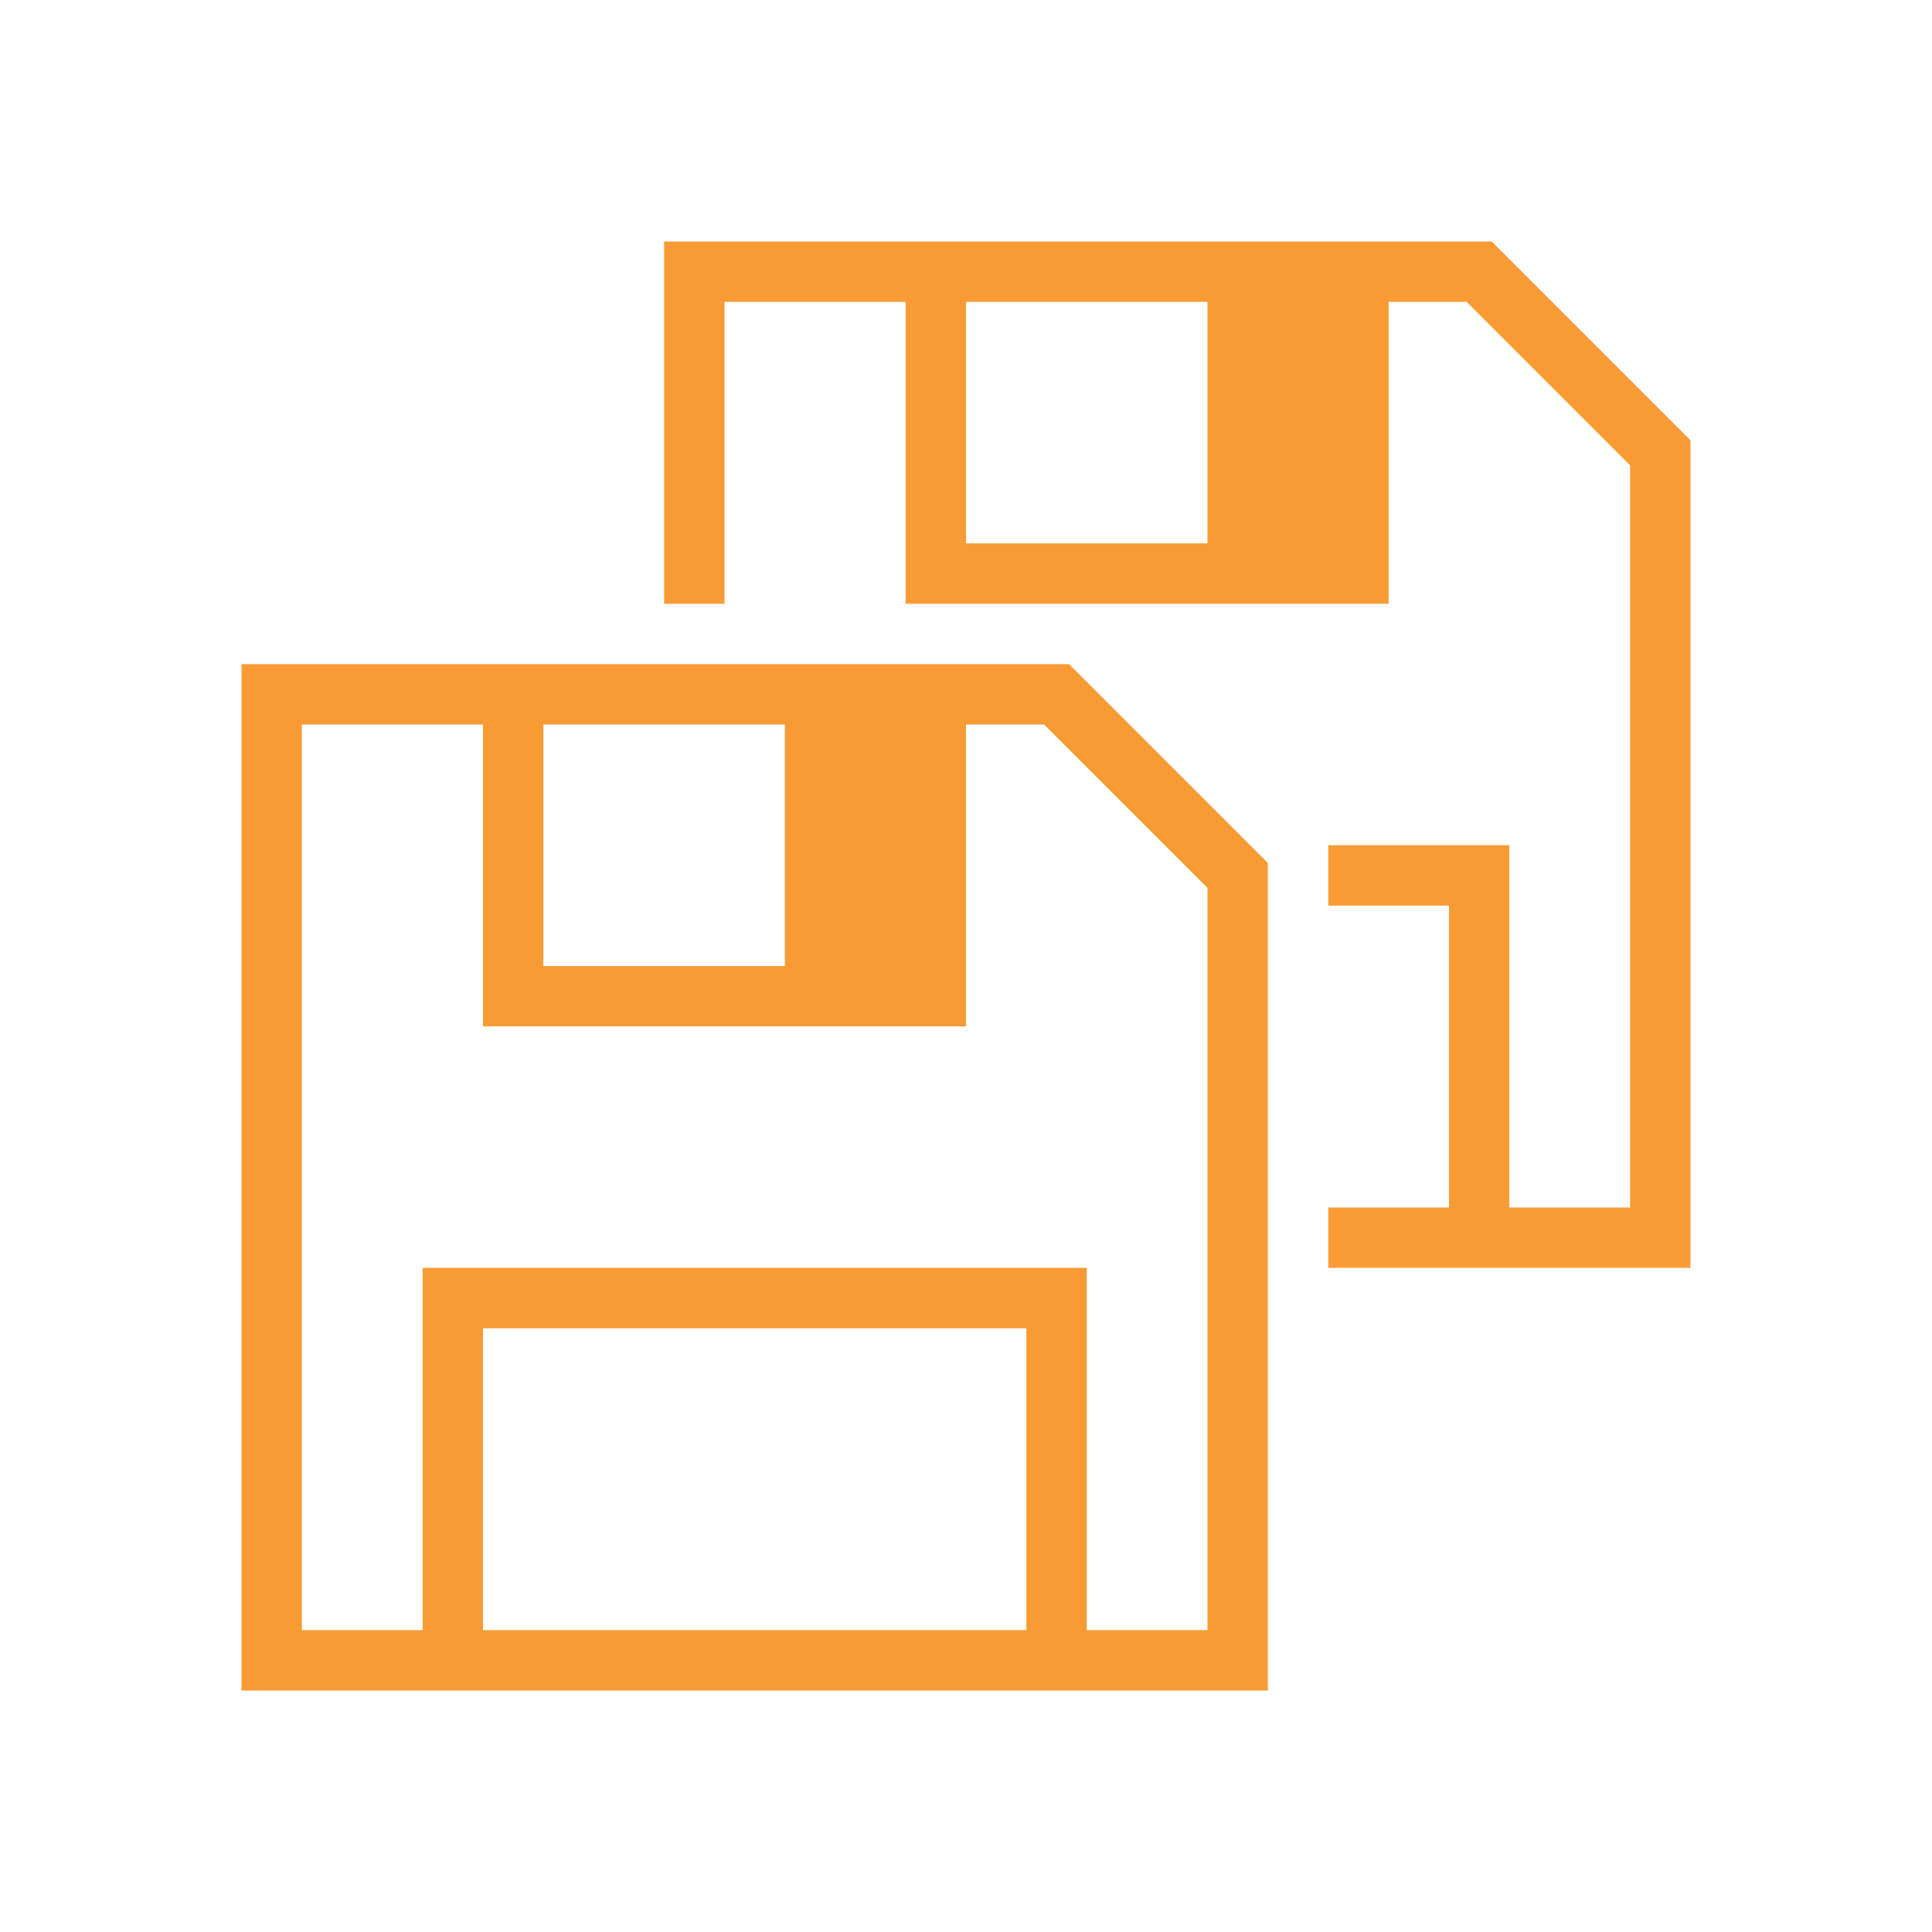
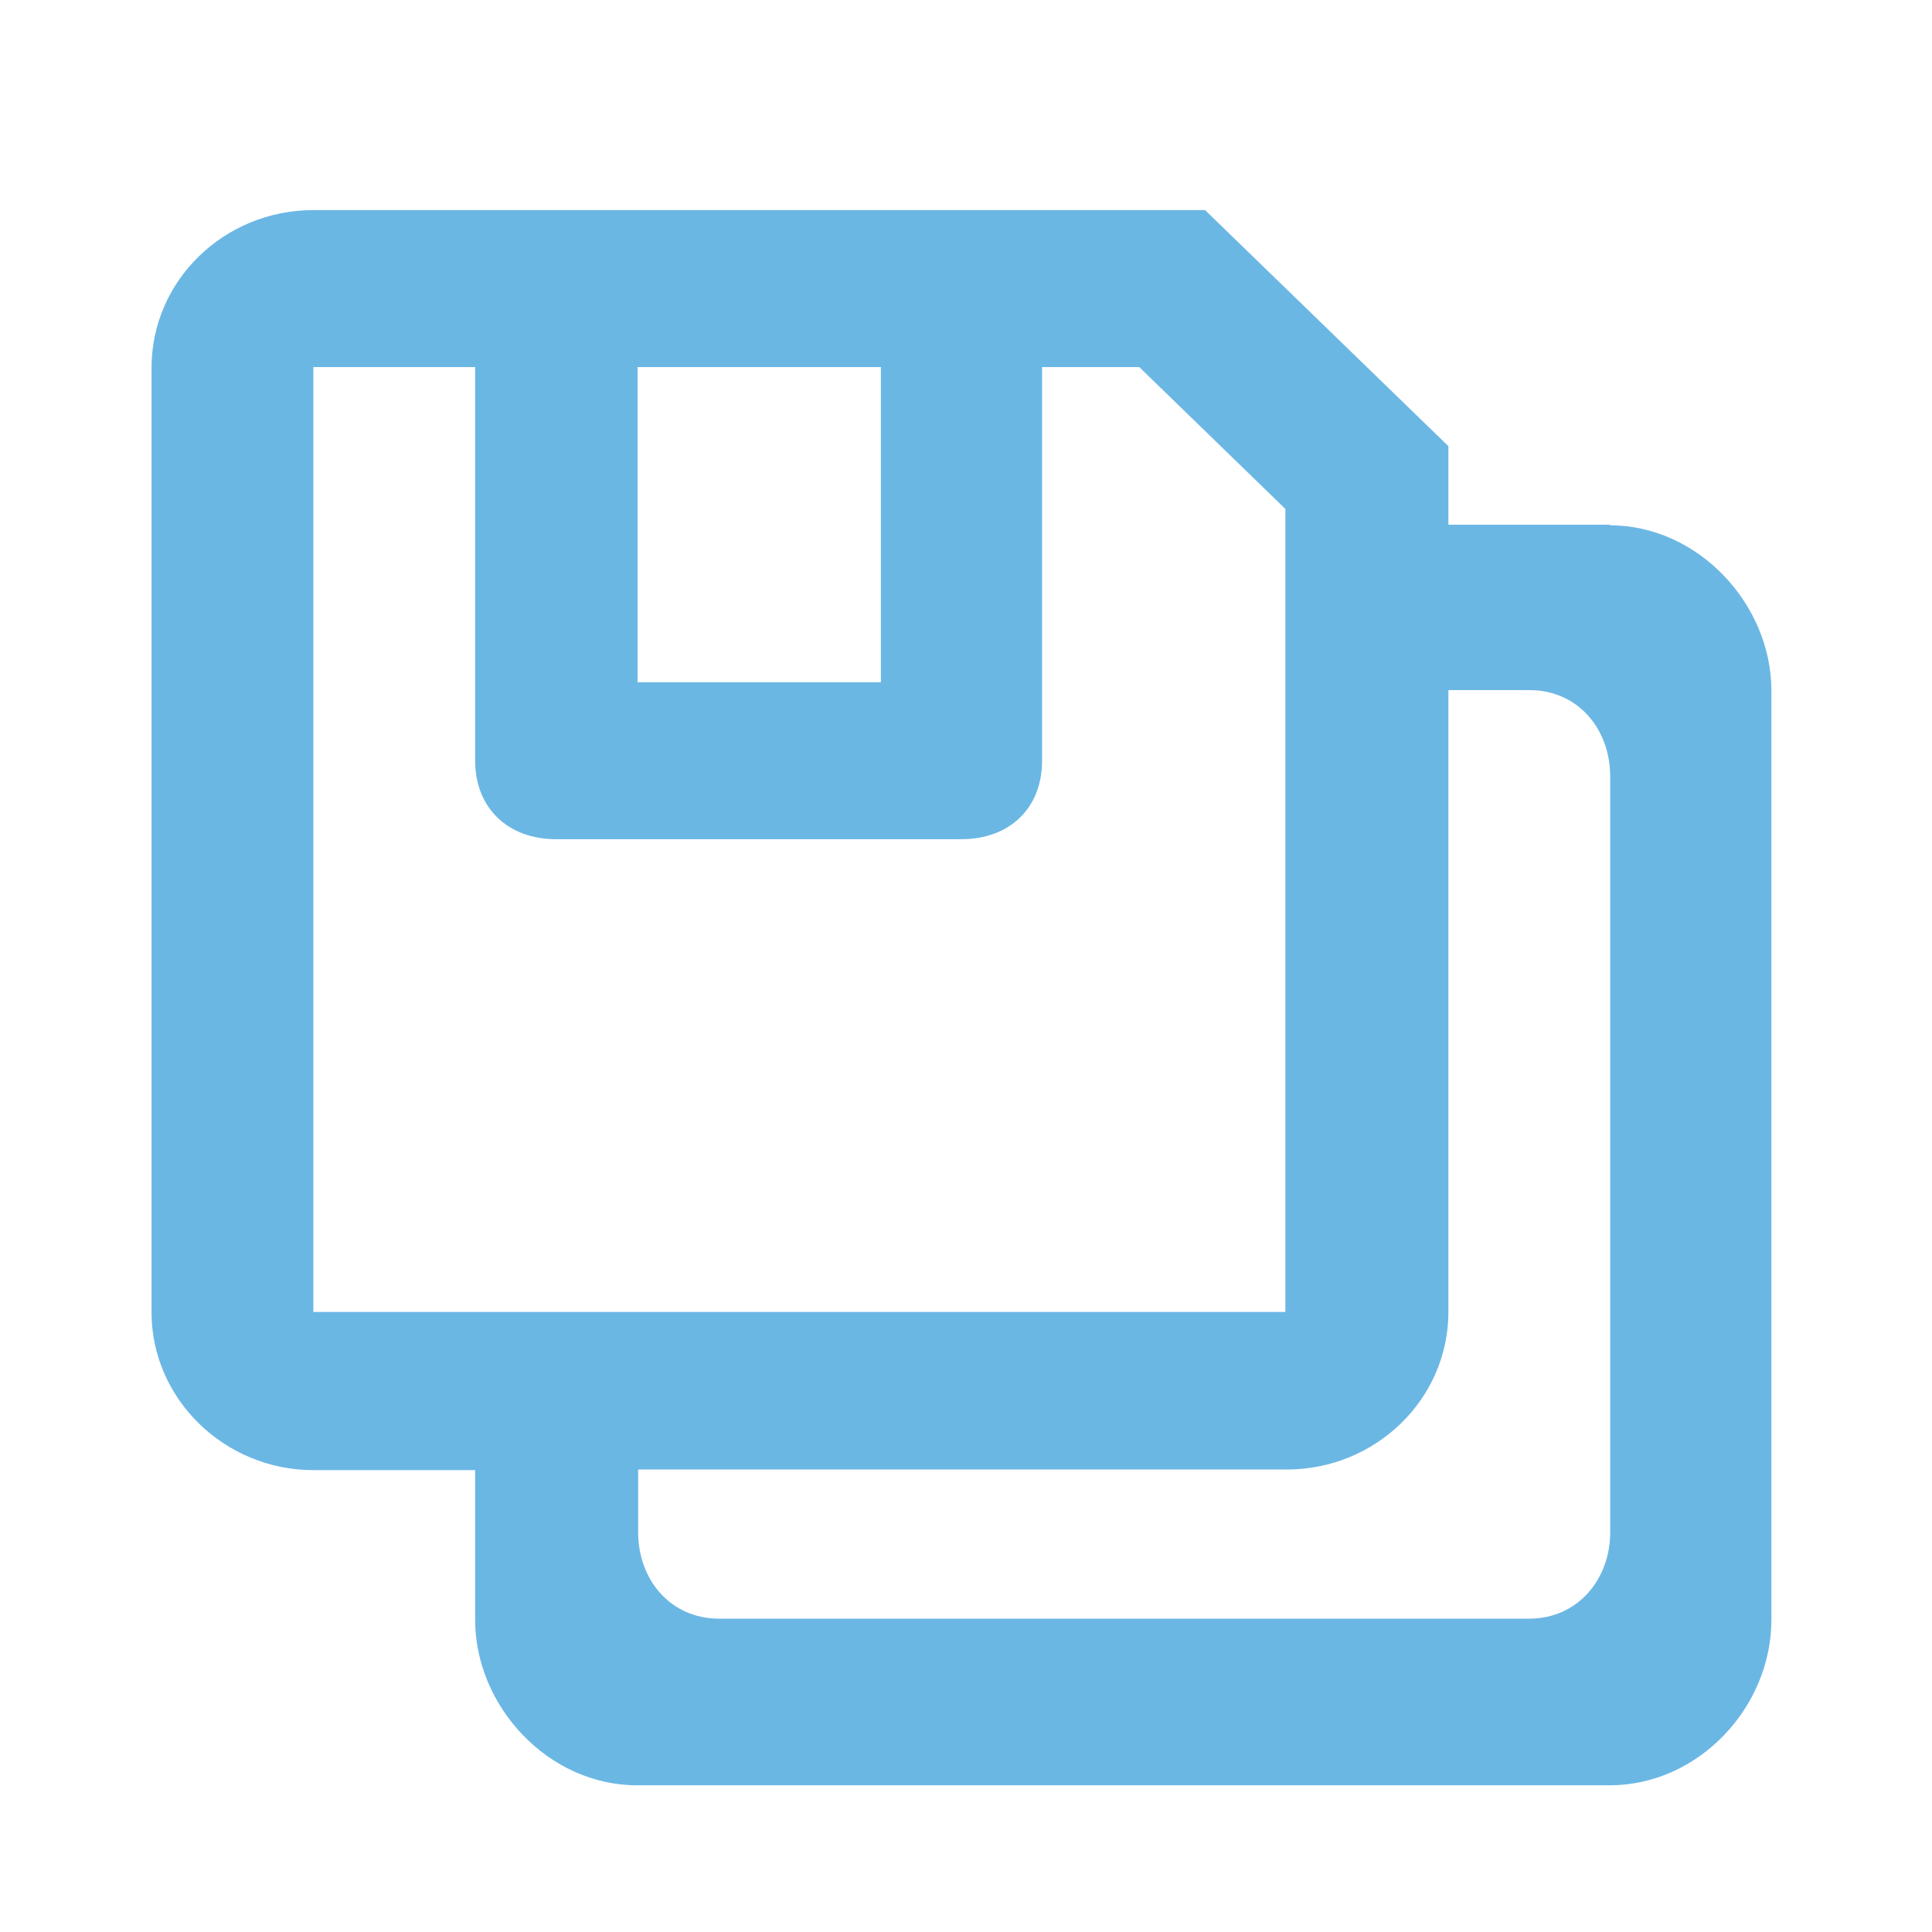
- <svg xmlns="http://www.w3.org/2000/svg" viewBox="0 0 32 32">
-   <defs id="defs3051">
-     <style type="text/css" id="current-color-scheme">
-       .ColorScheme-Text {
-         color:#f89b35;
+ <svg xmlns="http://www.w3.org/2000/svg" id="Layer_1" version="1.1" viewBox="0 0 32 32">
+   <defs>
+     <style>
+       .st0 {
+         fill: #6bb7e4;
      }
-       </style>
+     </style>
  </defs>
-   <path style="fill:currentColor;fill-opacity:1;stroke:none" d="M 11 4 L 11 10 L 12 10 L 12 5 L 15 5 L 15 10 L 23 10 L 23 5 L 24.293 5 L 27 7.707 L 27 20 L 25 20 L 25 14 L 22 14 L 22 15 L 24 15 L 24 20 L 22 20 L 22 21 L 28 21 L 28 7.301 L 27.992 7.301 L 28 7.293 L 24.707 4 L 24.699 4.008 L 24.699 4 L 24 4 L 11 4 z M 16 5 L 20 5 L 20 9 L 16 9 L 16 5 z M 4 11 L 4 28 L 21 28 L 21 14.301 L 20.992 14.301 L 21 14.293 L 17.707 11 L 17.699 11.008 L 17.699 11 L 17 11 L 4 11 z M 5 12 L 8 12 L 8 17 L 16 17 L 16 12 L 17.293 12 L 20 14.707 L 20 27 L 18 27 L 18 21 L 7 21 L 7 27 L 5 27 L 5 12 z M 9 12 L 13 12 L 13 16 L 9 16 L 9 12 z M 8 22 L 17 22 L 17 27 L 8 27 L 8 22 z " id="path90" class="ColorScheme-Text" />
+   <path class="st0" d="M26.67,8.69h-2.68v-1.3l-4.03-3.91H5.19c-1.48,0-2.68,1.17-2.68,2.61v15.65c0,1.43,1.21,2.61,2.68,2.61h2.68v2.48c0,1.43,1.21,2.74,2.68,2.74h16.11c1.48,0,2.68-1.3,2.68-2.74v-15.39c0-1.43-1.21-2.74-2.68-2.74ZM14.59,6.08v5.22h-4.03v-5.22h4.03,0ZM5.19,6.08h2.68v6.52c0,.78.54,1.3,1.34,1.3h6.71c.81,0,1.34-.52,1.34-1.3v-6.52h1.61l2.42,2.35v13.3H5.19V6.08ZM26.67,25.38c0,.78-.54,1.43-1.34,1.43h-13.42c-.81,0-1.34-.65-1.34-1.43v-1.04h10.74c1.48,0,2.68-1.17,2.68-2.61v-10.3h1.34c.81,0,1.34.65,1.34,1.43v12.52Z" />
</svg>
